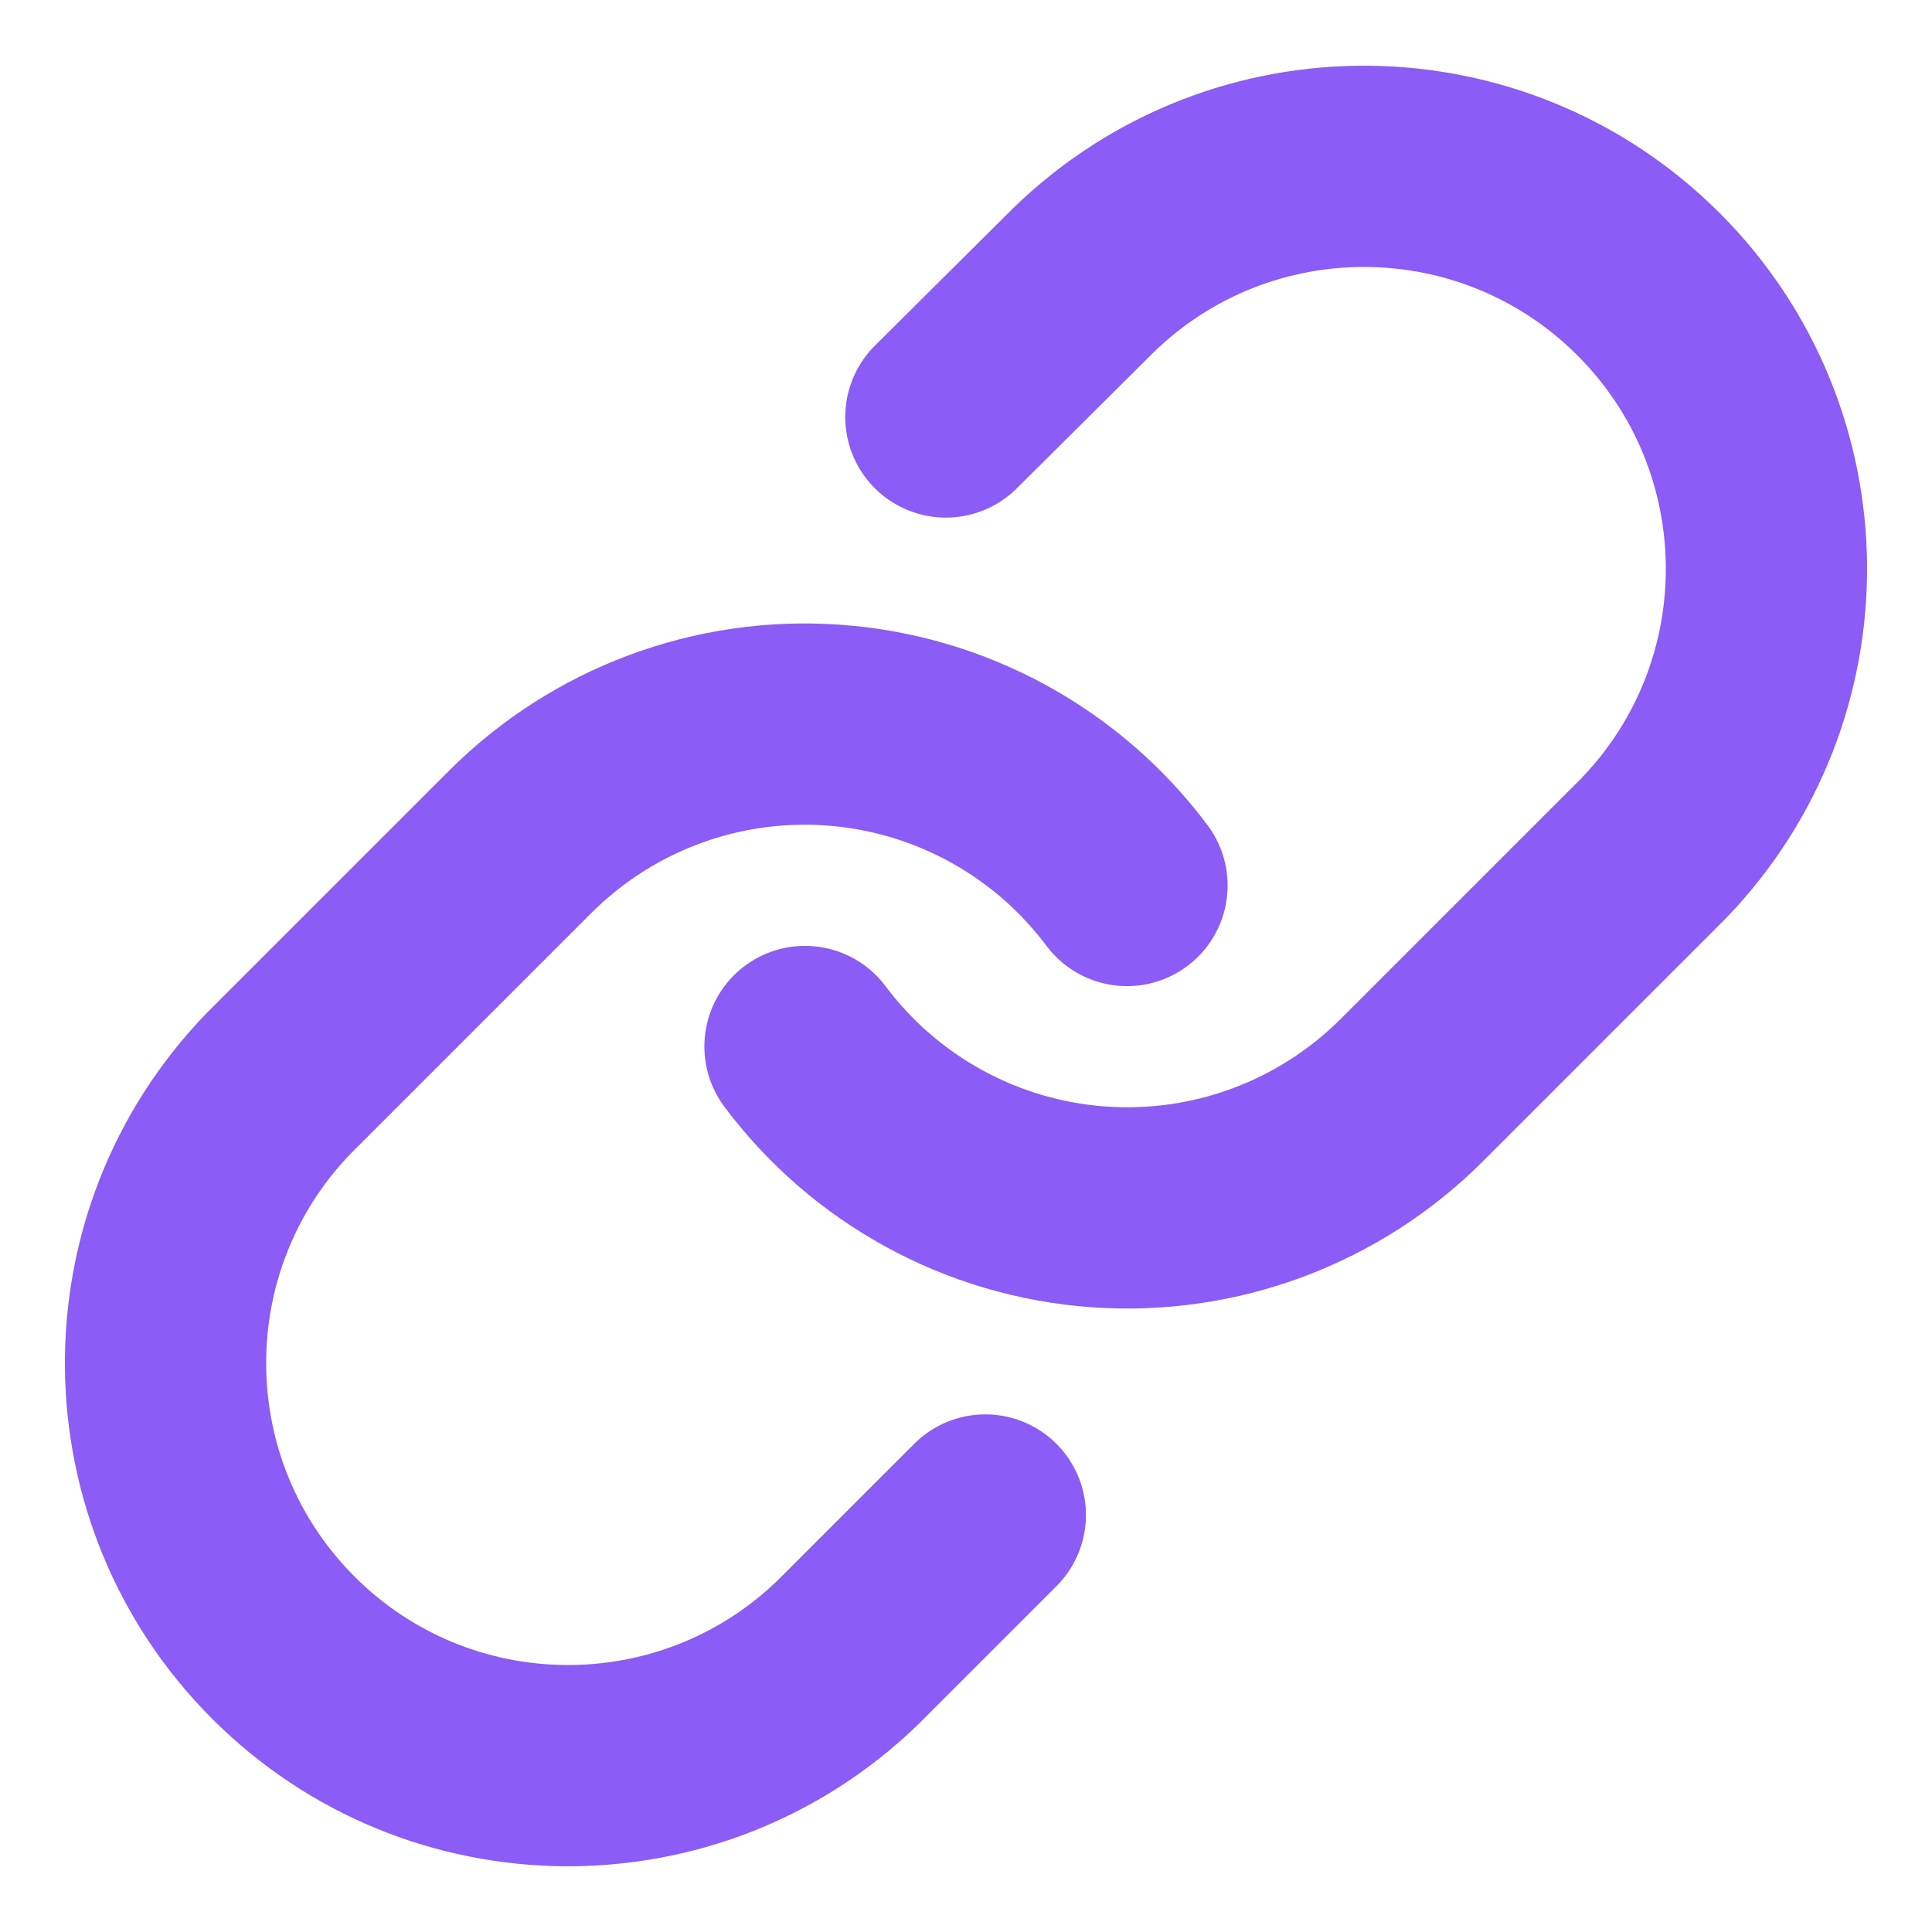
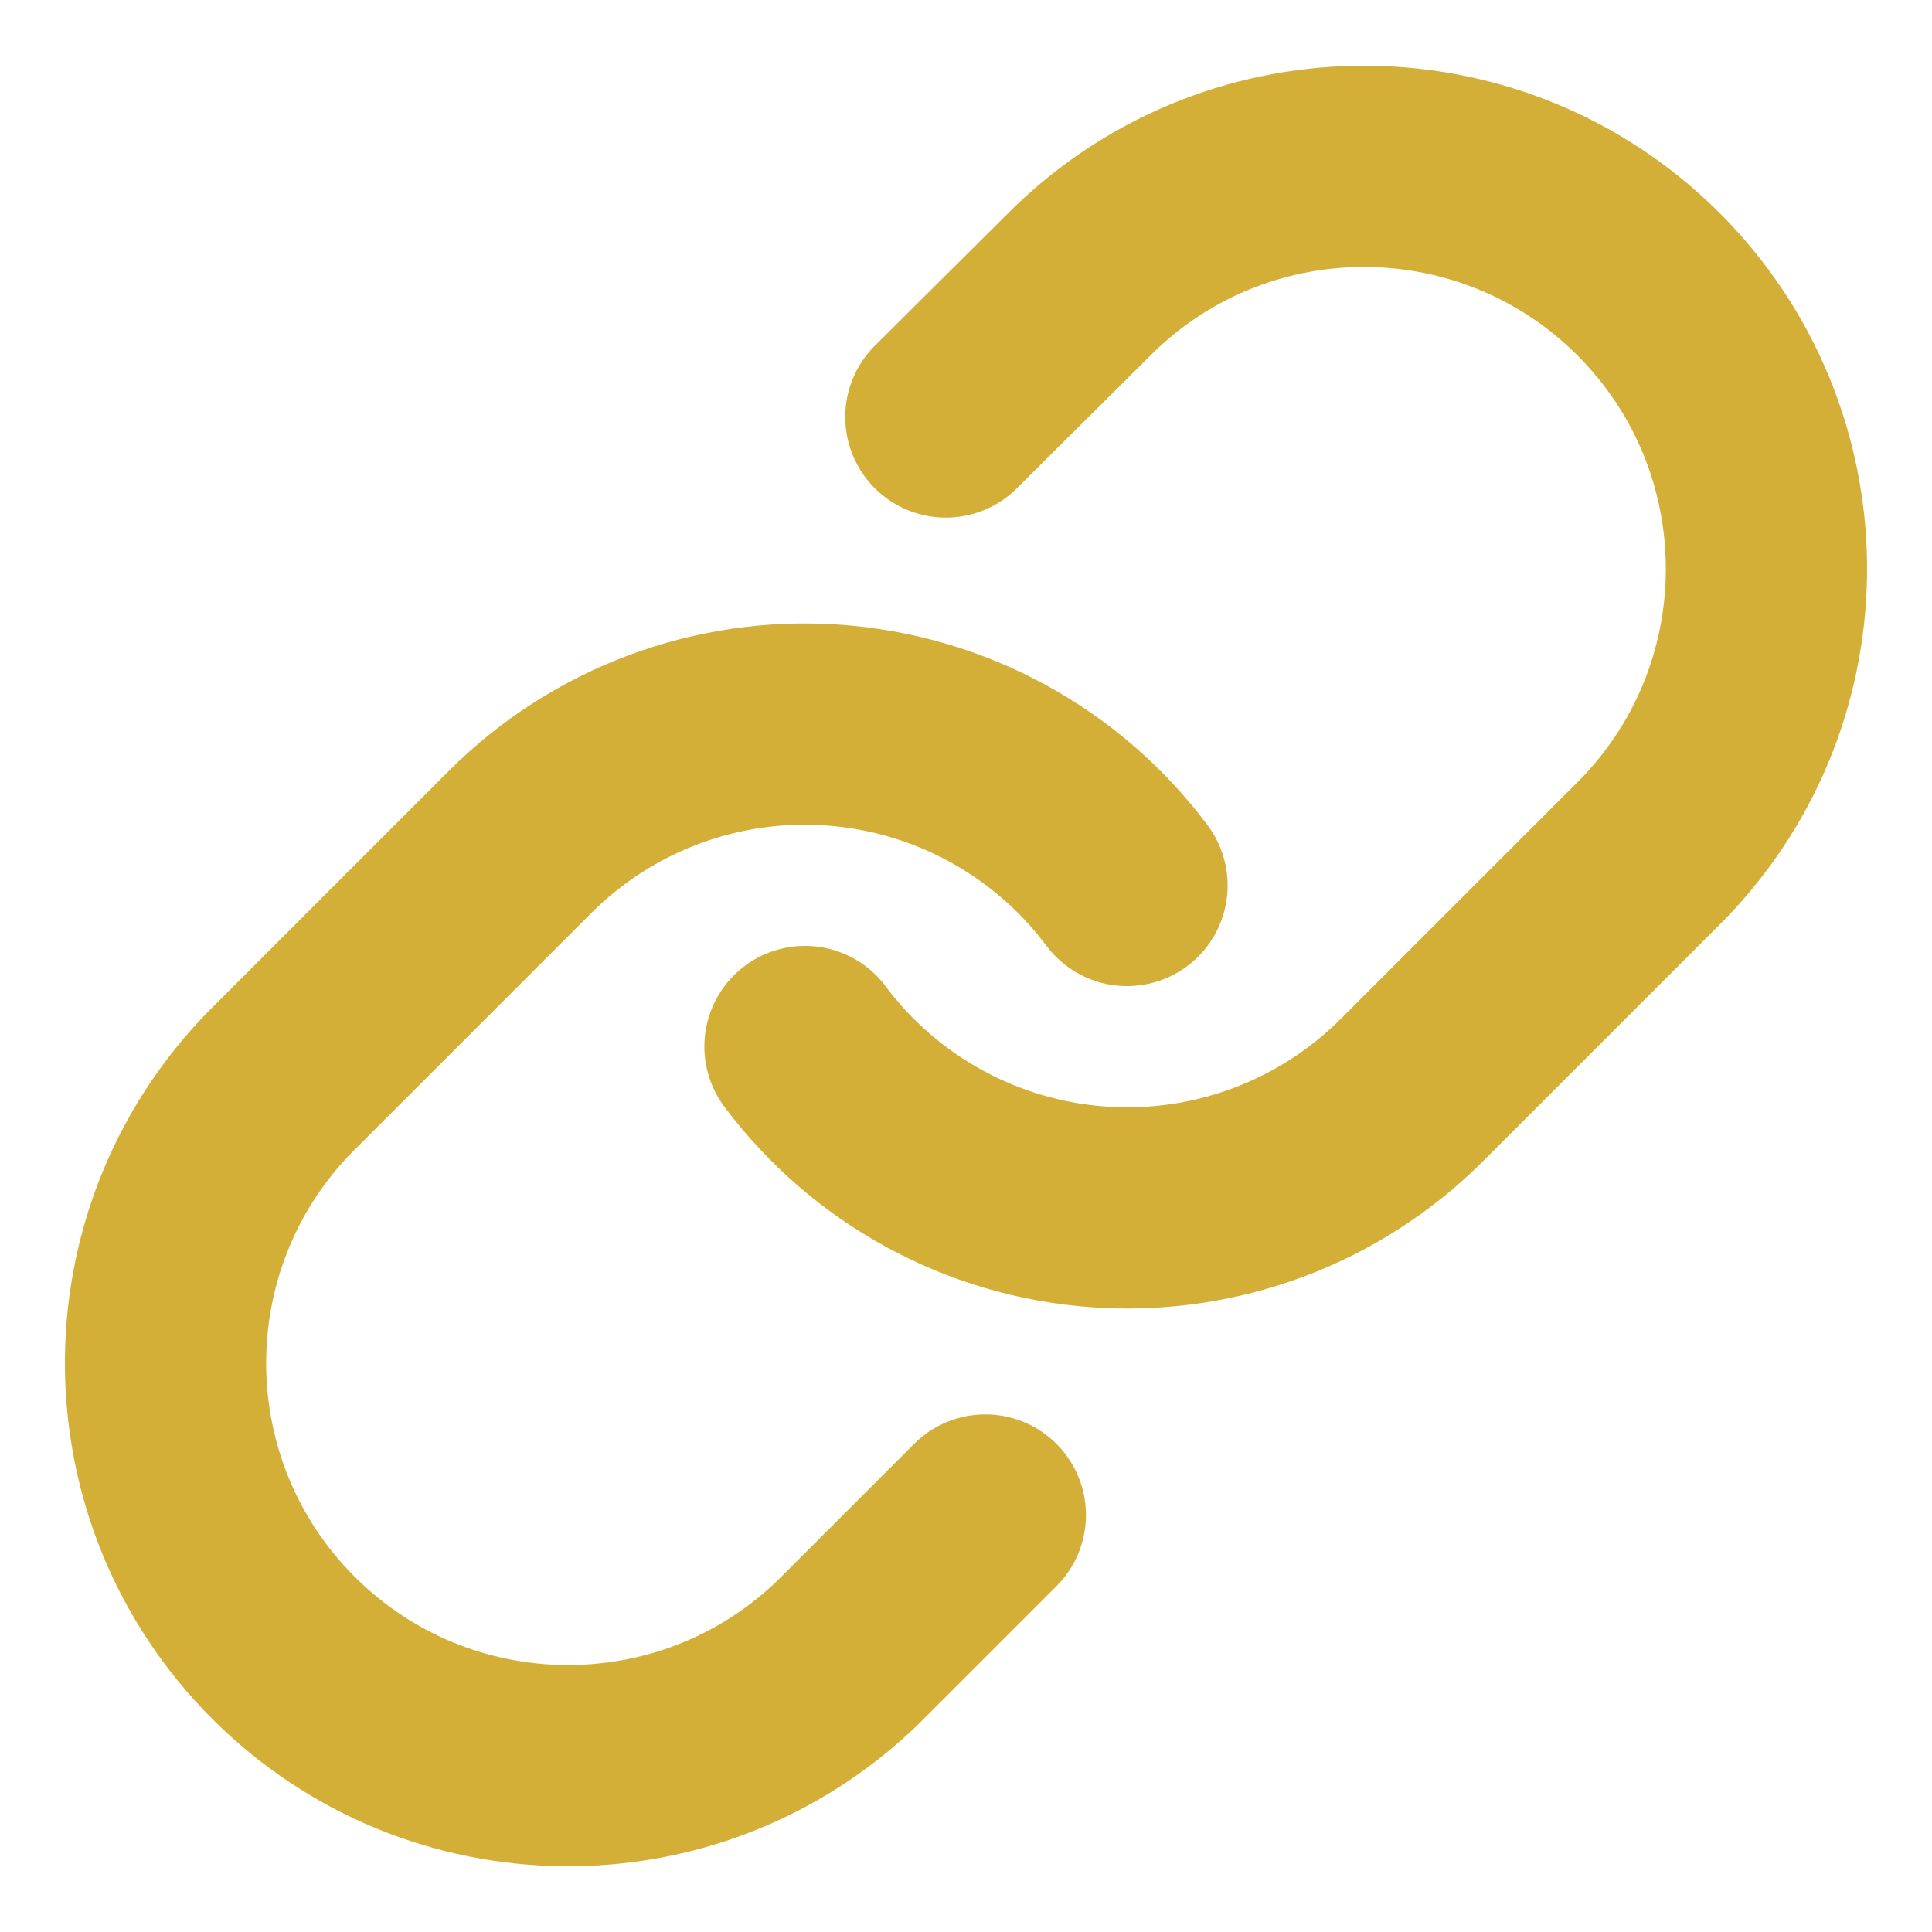
- <svg xmlns="http://www.w3.org/2000/svg" viewBox="0 0 24 24" fill="none" stroke="#8b5cf6" stroke-width="2.5" stroke-linecap="round" stroke-linejoin="round">
+ <svg xmlns="http://www.w3.org/2000/svg" viewBox="0 0 24 24" fill="none" stroke="#D4AF37" stroke-width="2.5" stroke-linecap="round" stroke-linejoin="round">
  <path d="M10 13a5 5 0 0 0 7.54.54l3-3a5 5 0 0 0-7.07-7.07l-1.72 1.71" />
  <path d="M14 11a5 5 0 0 0-7.54-.54l-3 3a5 5 0 0 0 7.07 7.07l1.71-1.71" />
</svg>
